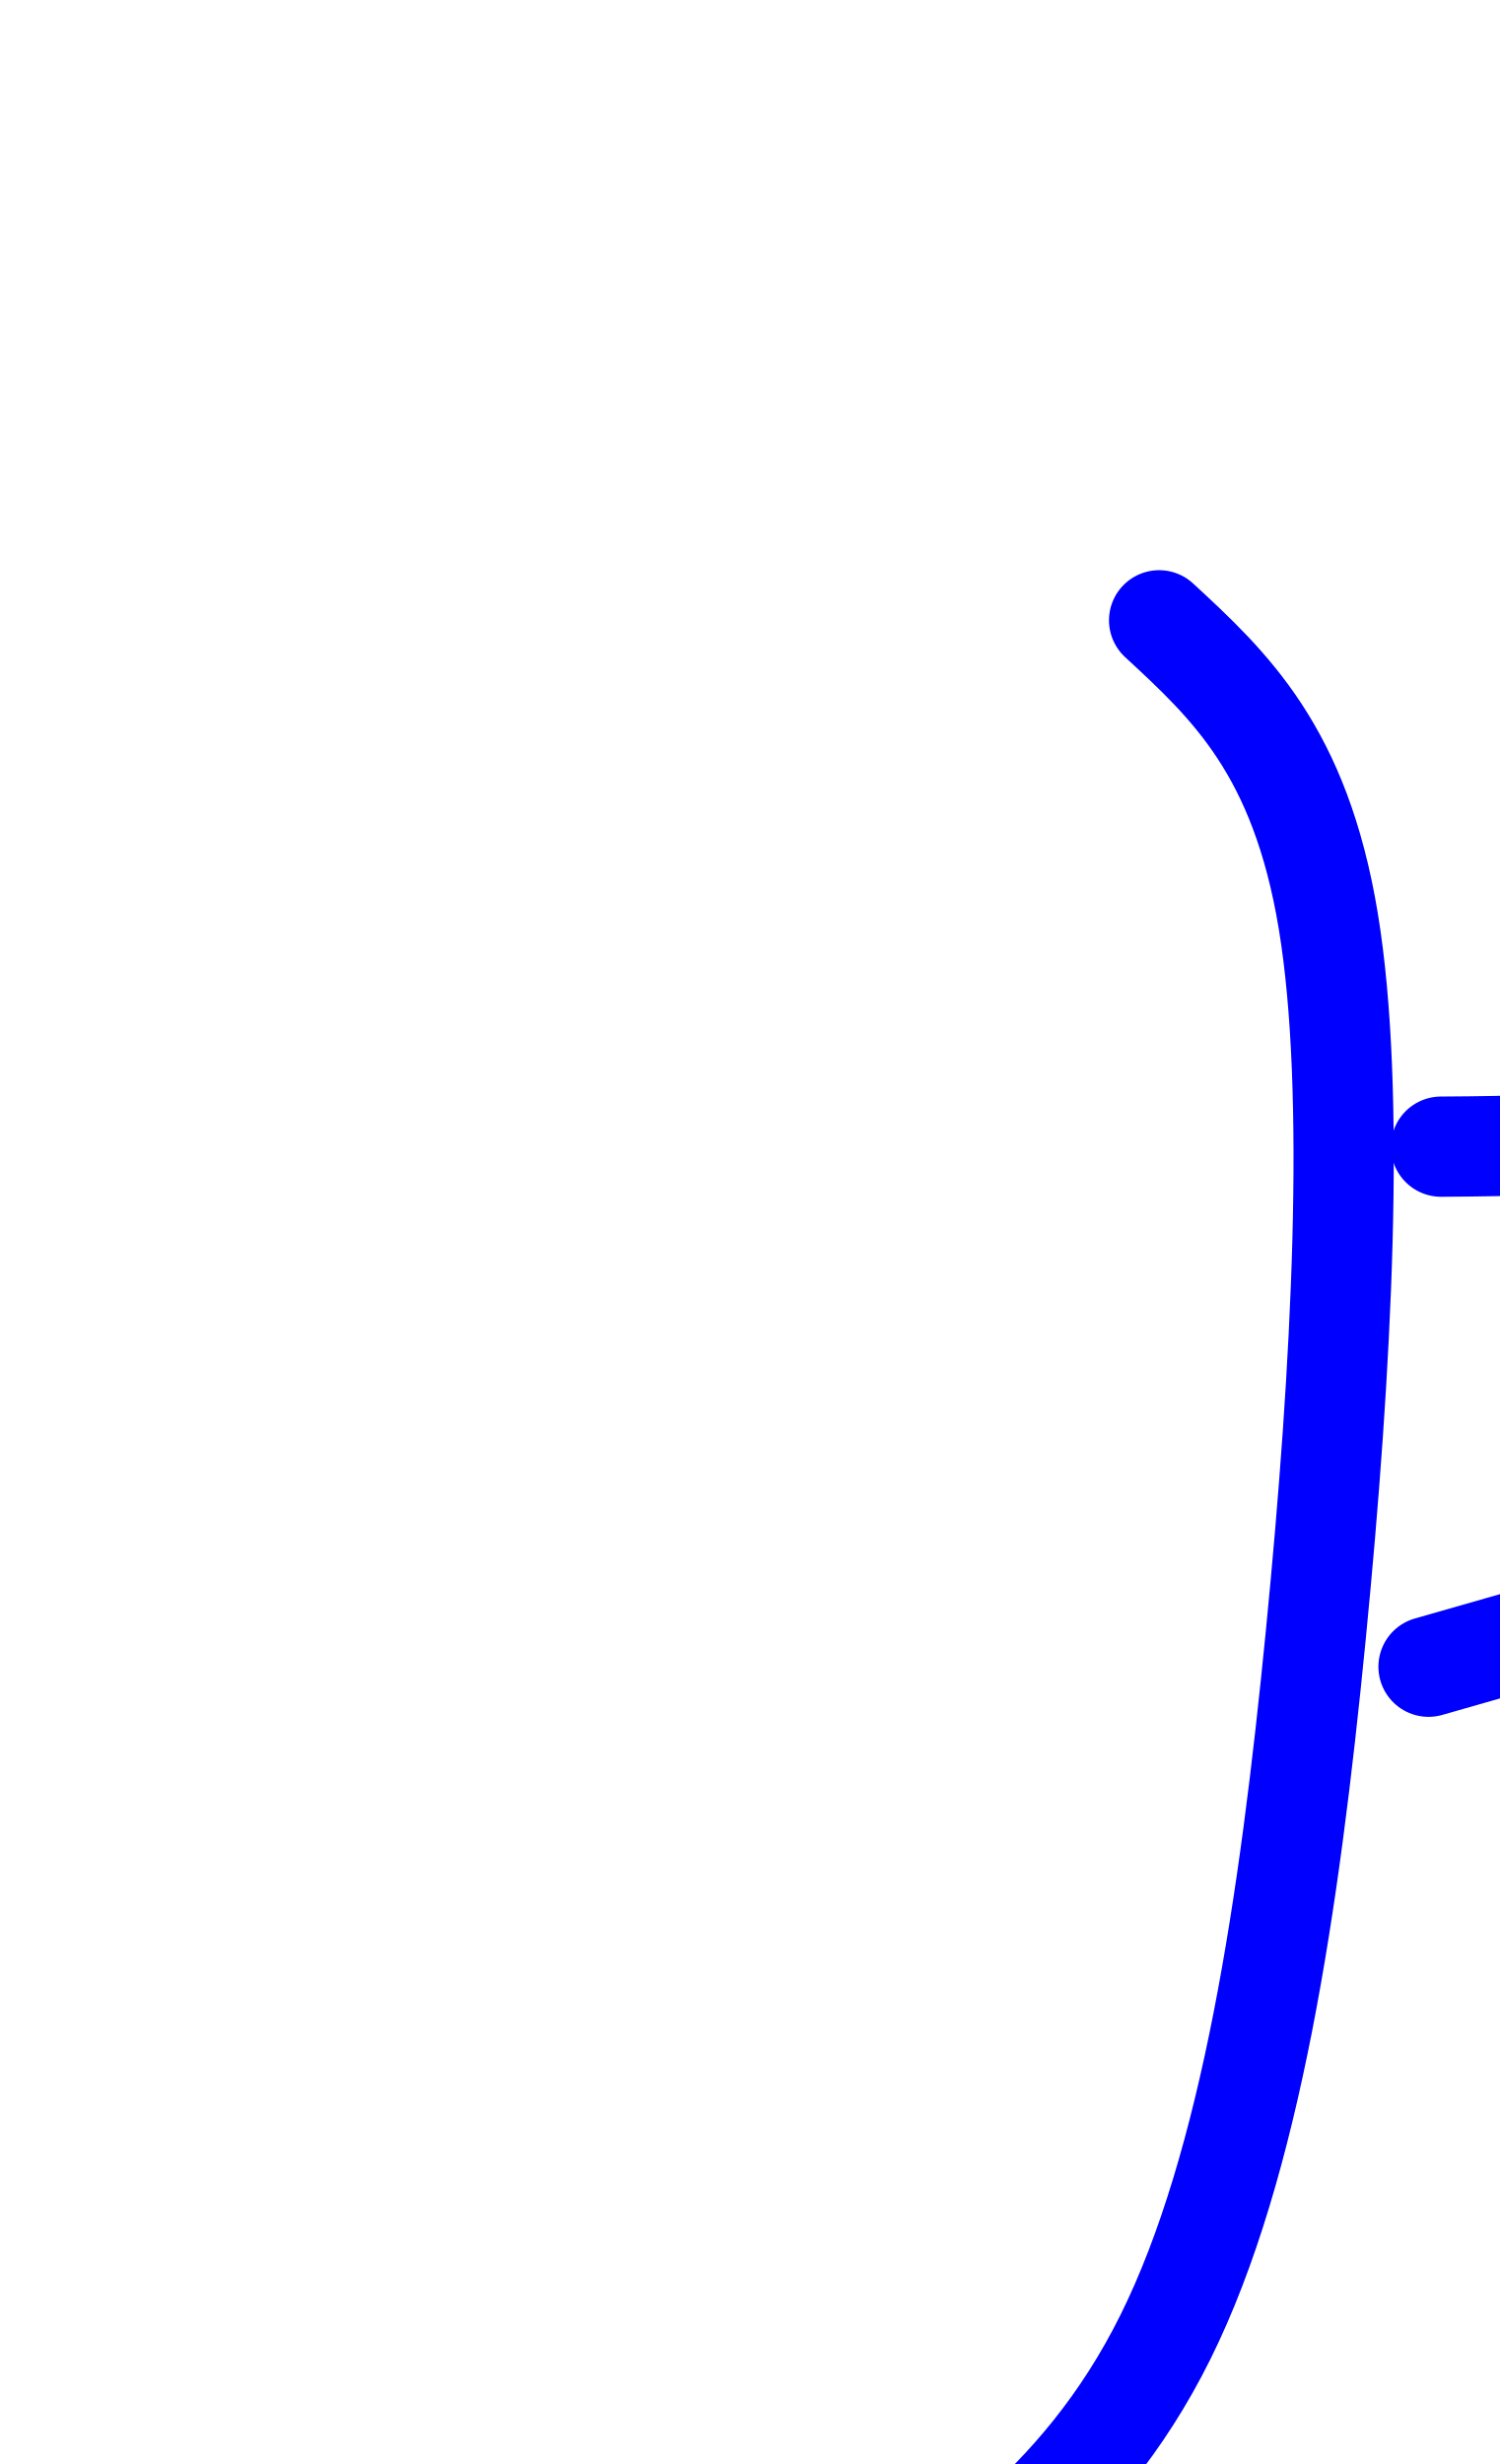
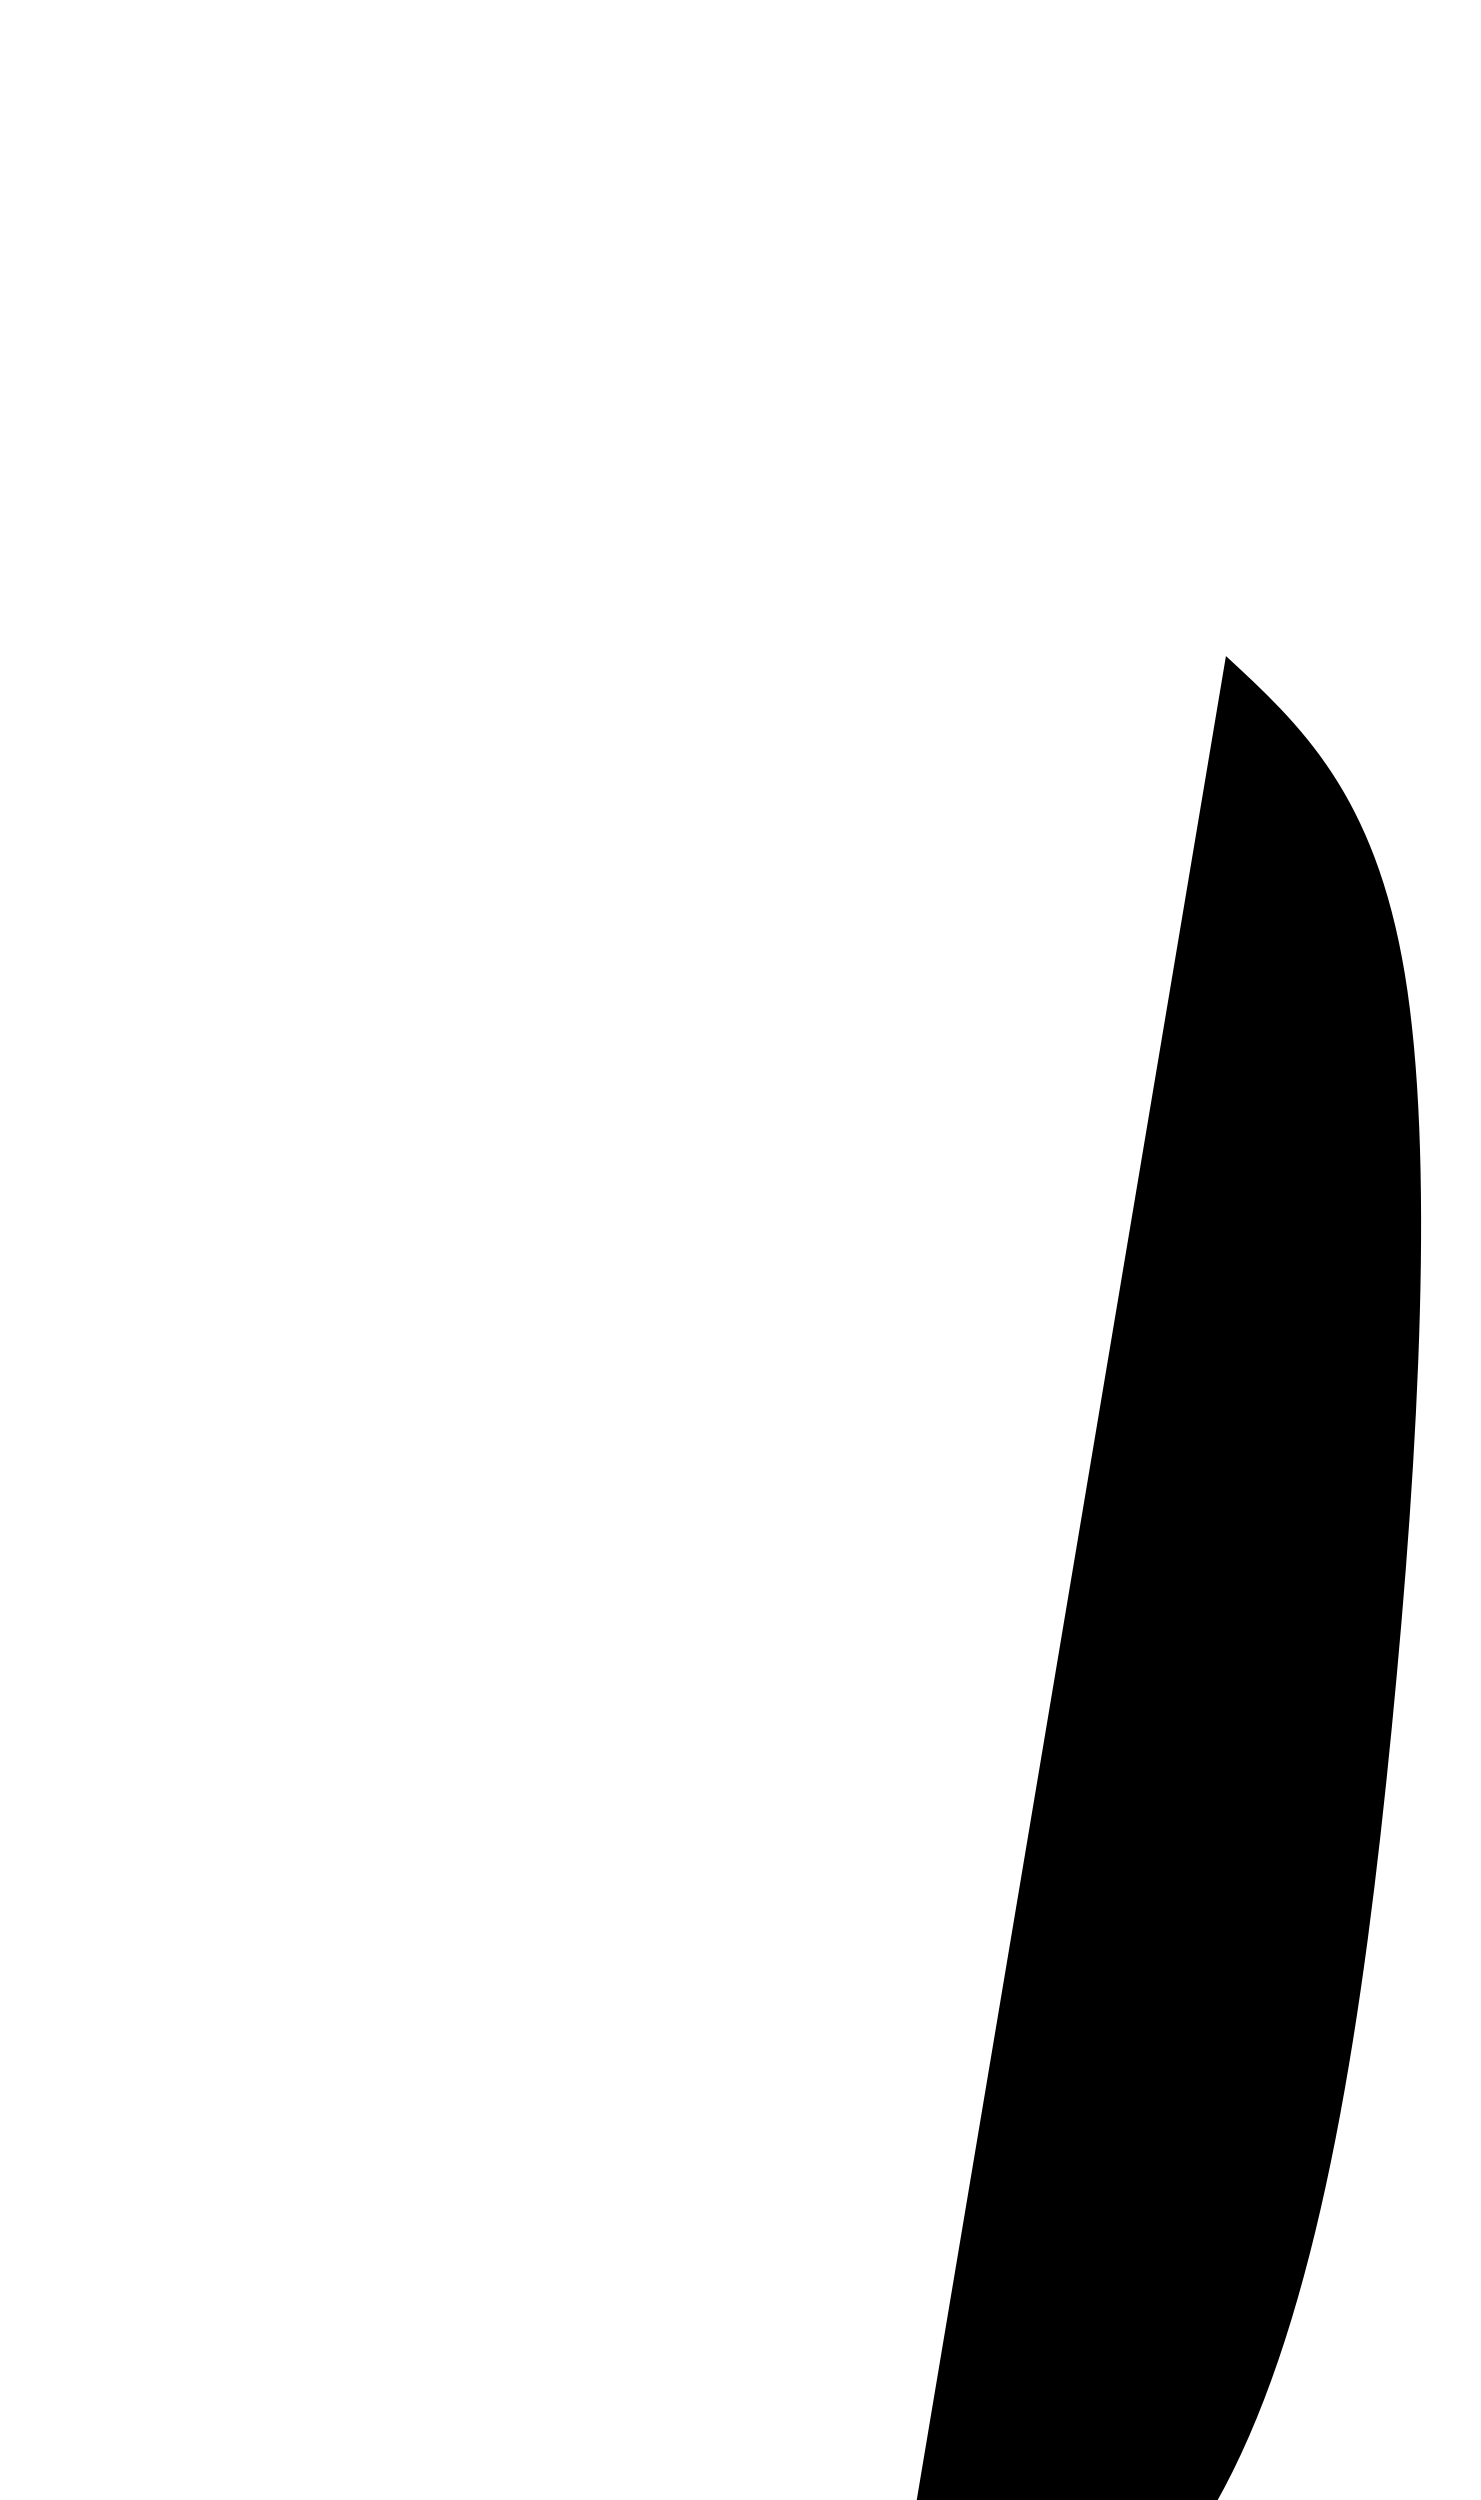
<svg xmlns="http://www.w3.org/2000/svg" viewbox="0 0 512 512">
-   <path fill="none" stroke="blue" stroke-width="16" stroke-linecap="round" d="M 185 99 C 196.26 109.40 207.51 119.81 212 147 216.49 174.19 214.21 218.17 210 261 205.79 303.83 199.65 345.52 186 373 172.35 400.48 151.17 413.74 130 427" />
-   <path fill="none" stroke="blue" stroke-width="16" stroke-linecap="round" d="M 264 88 C 276.02 82.94 288.03 77.88 304 75 319.97 72.12 339.88 71.42 346 78 352.12 84.58 344.43 98.42 340 128 335.57 157.58 334.39 202.88 336 249 337.61 295.12 342.02 342.06 347 378 351.98 413.94 357.53 438.87 350 447 342.47 455.13 321.85 446.47 306 438 290.15 429.53 279.08 421.27 268 413" />
-   <path fill="none" stroke="blue" stroke-width="16" stroke-linecap="round" d="M 230 183 C 242.00 182.92 254.00 182.83 265 180 276.00 177.17 286.00 171.58 296 166" />
-   <path fill="none" stroke="blue" stroke-width="16" stroke-linecap="round" d="M 228 266 C 241.17 262.25 254.33 258.50 266 255 277.67 251.50 287.83 248.25 298 245" />
+   <path class="hsu" d="M 185 99 C 196.26 109.40 207.51 119.81 212 147 216.49 174.19 214.21 218.17 210 261 205.79 303.83 199.65 345.52 186 373 172.35 400.48 151.17 413.74 130 427" />
+   <path class="hsu" d="M 264 88 C 276.02 82.94 288.03 77.88 304 75 319.97 72.12 339.88 71.42 346 78 352.12 84.58 344.43 98.42 340 128 335.57 157.58 334.39 202.88 336 249 337.61 295.12 342.02 342.06 347 378 351.98 413.94 357.53 438.87 350 447 342.47 455.13 321.85 446.47 306 438 290.15 429.53 279.08 421.27 268 413" />
+   <path class="hsu" d="M 230 183 C 242.00 182.92 254.00 182.83 265 180 276.00 177.17 286.00 171.58 296 166" />
+   <path class="hsu" d="M 228 266 C 241.17 262.25 254.33 258.50 266 255 277.67 251.50 287.83 248.25 298 245" />
</svg>
